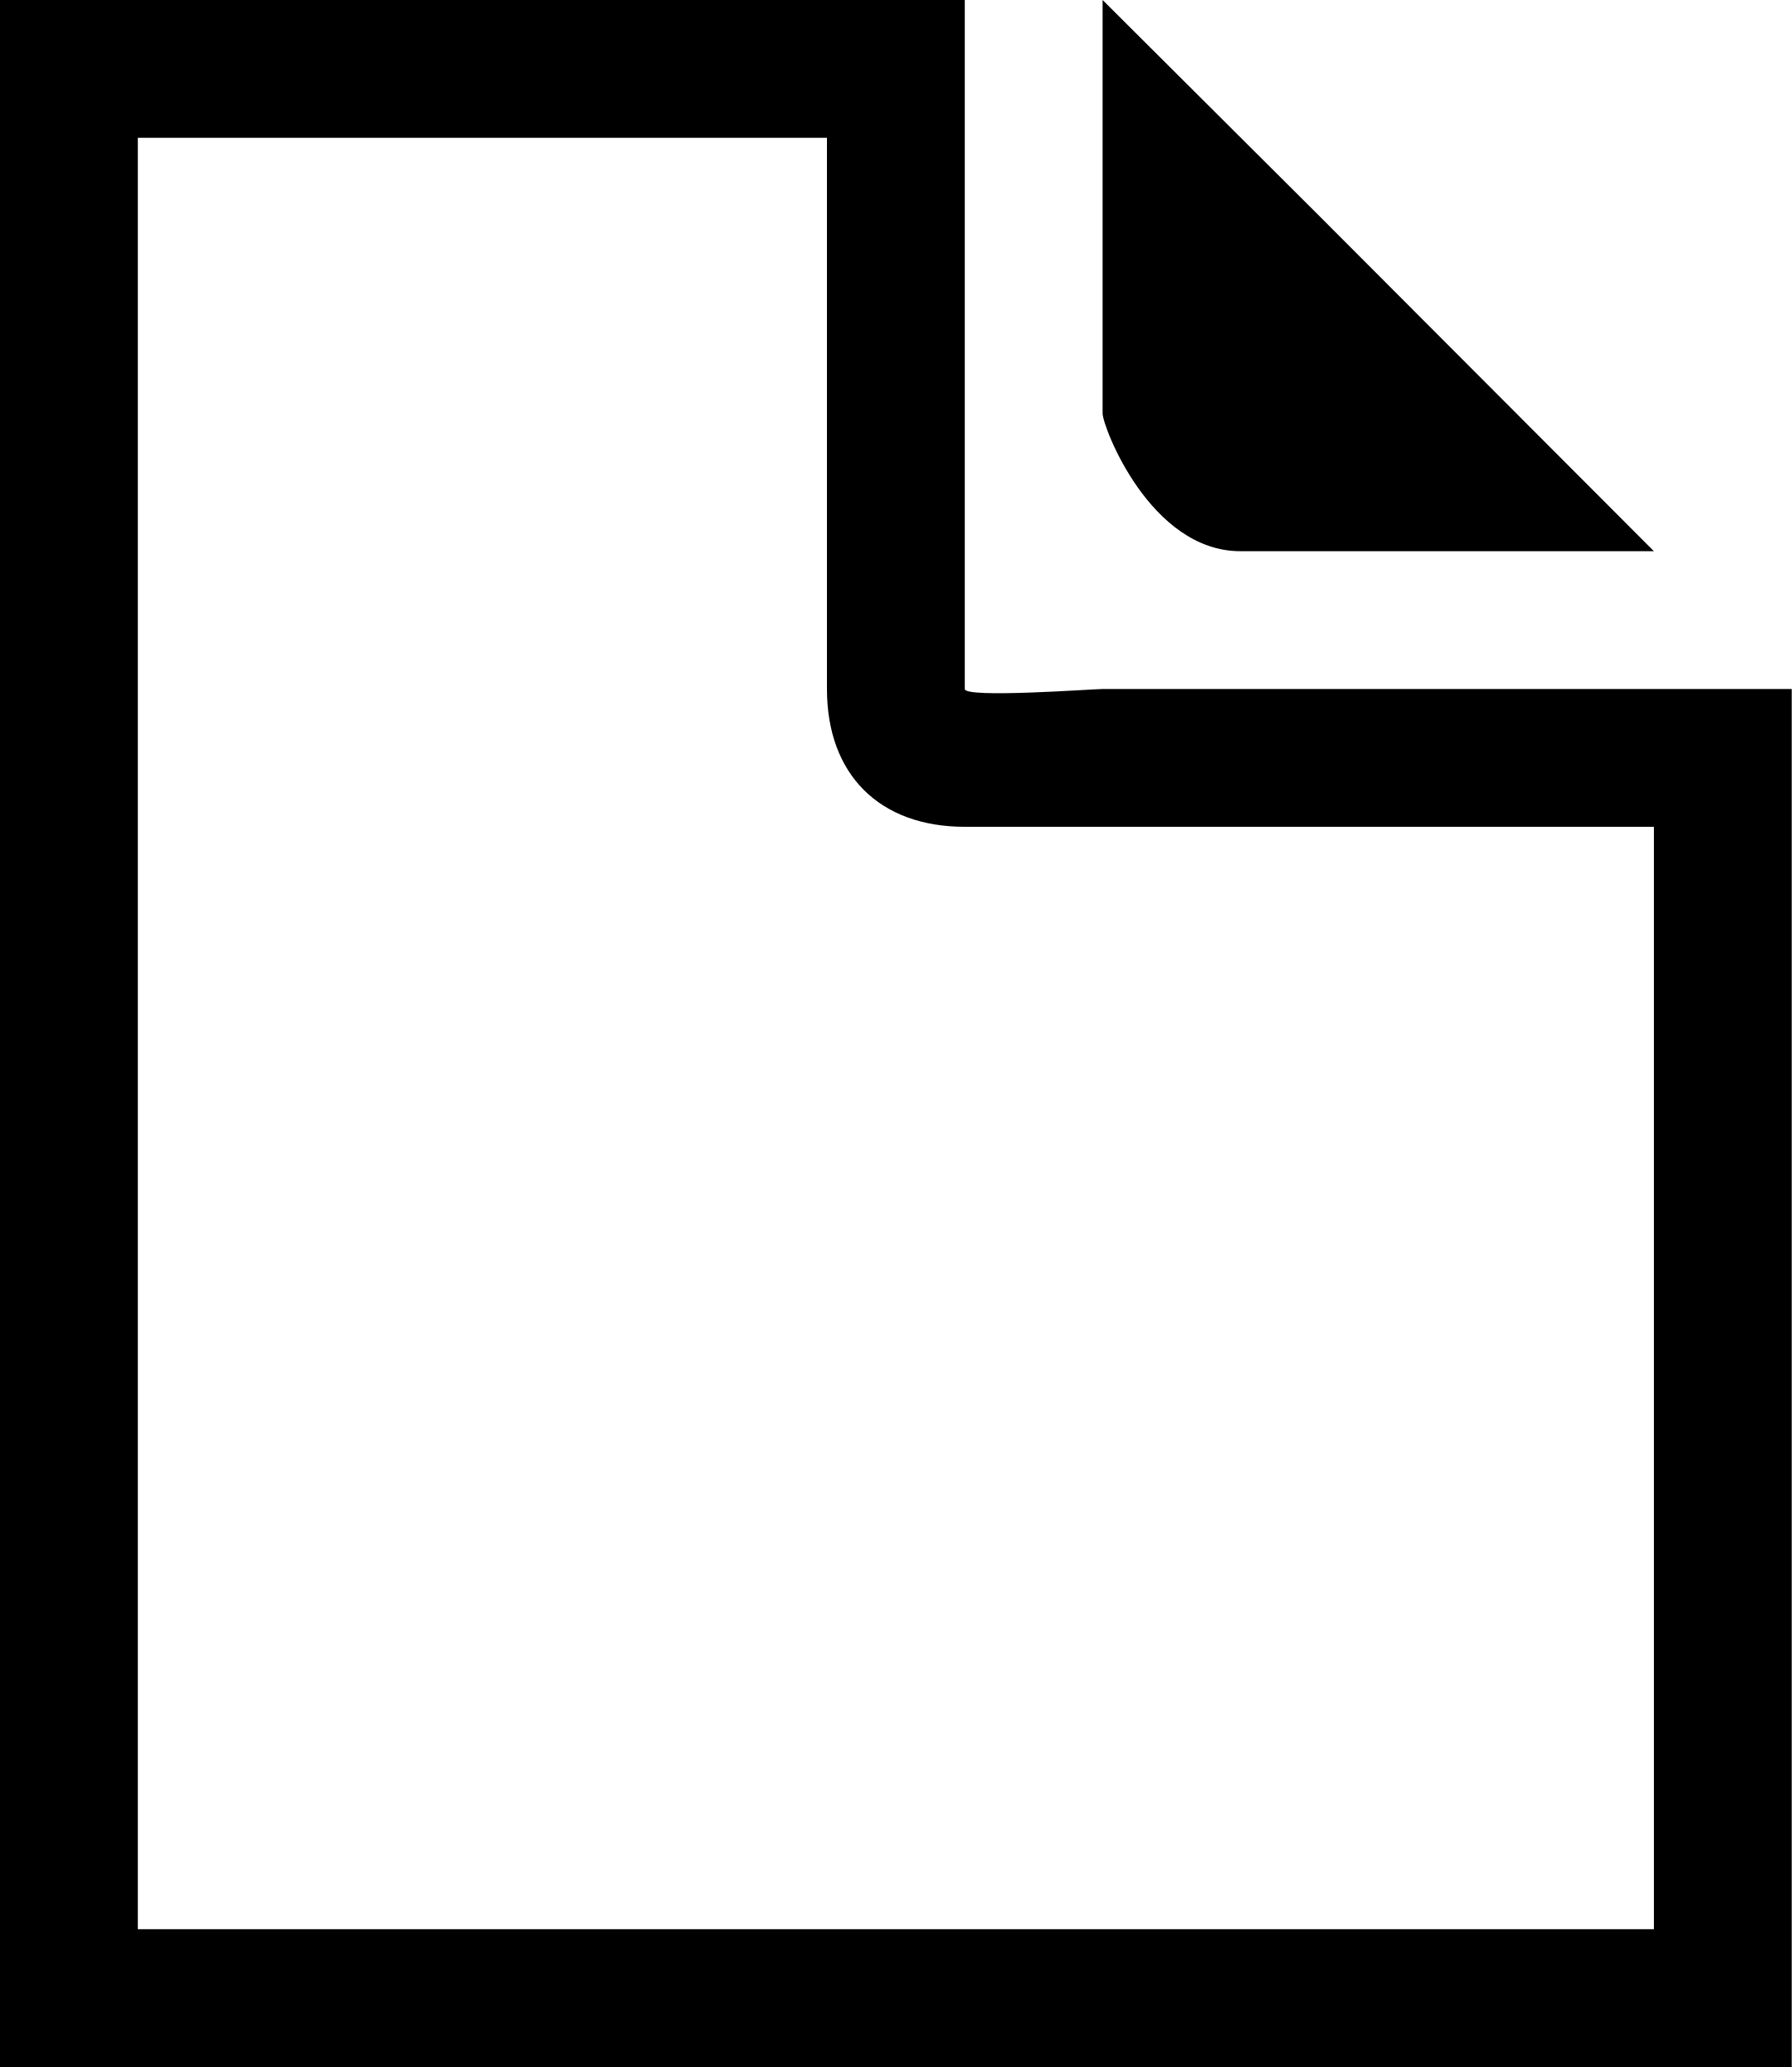
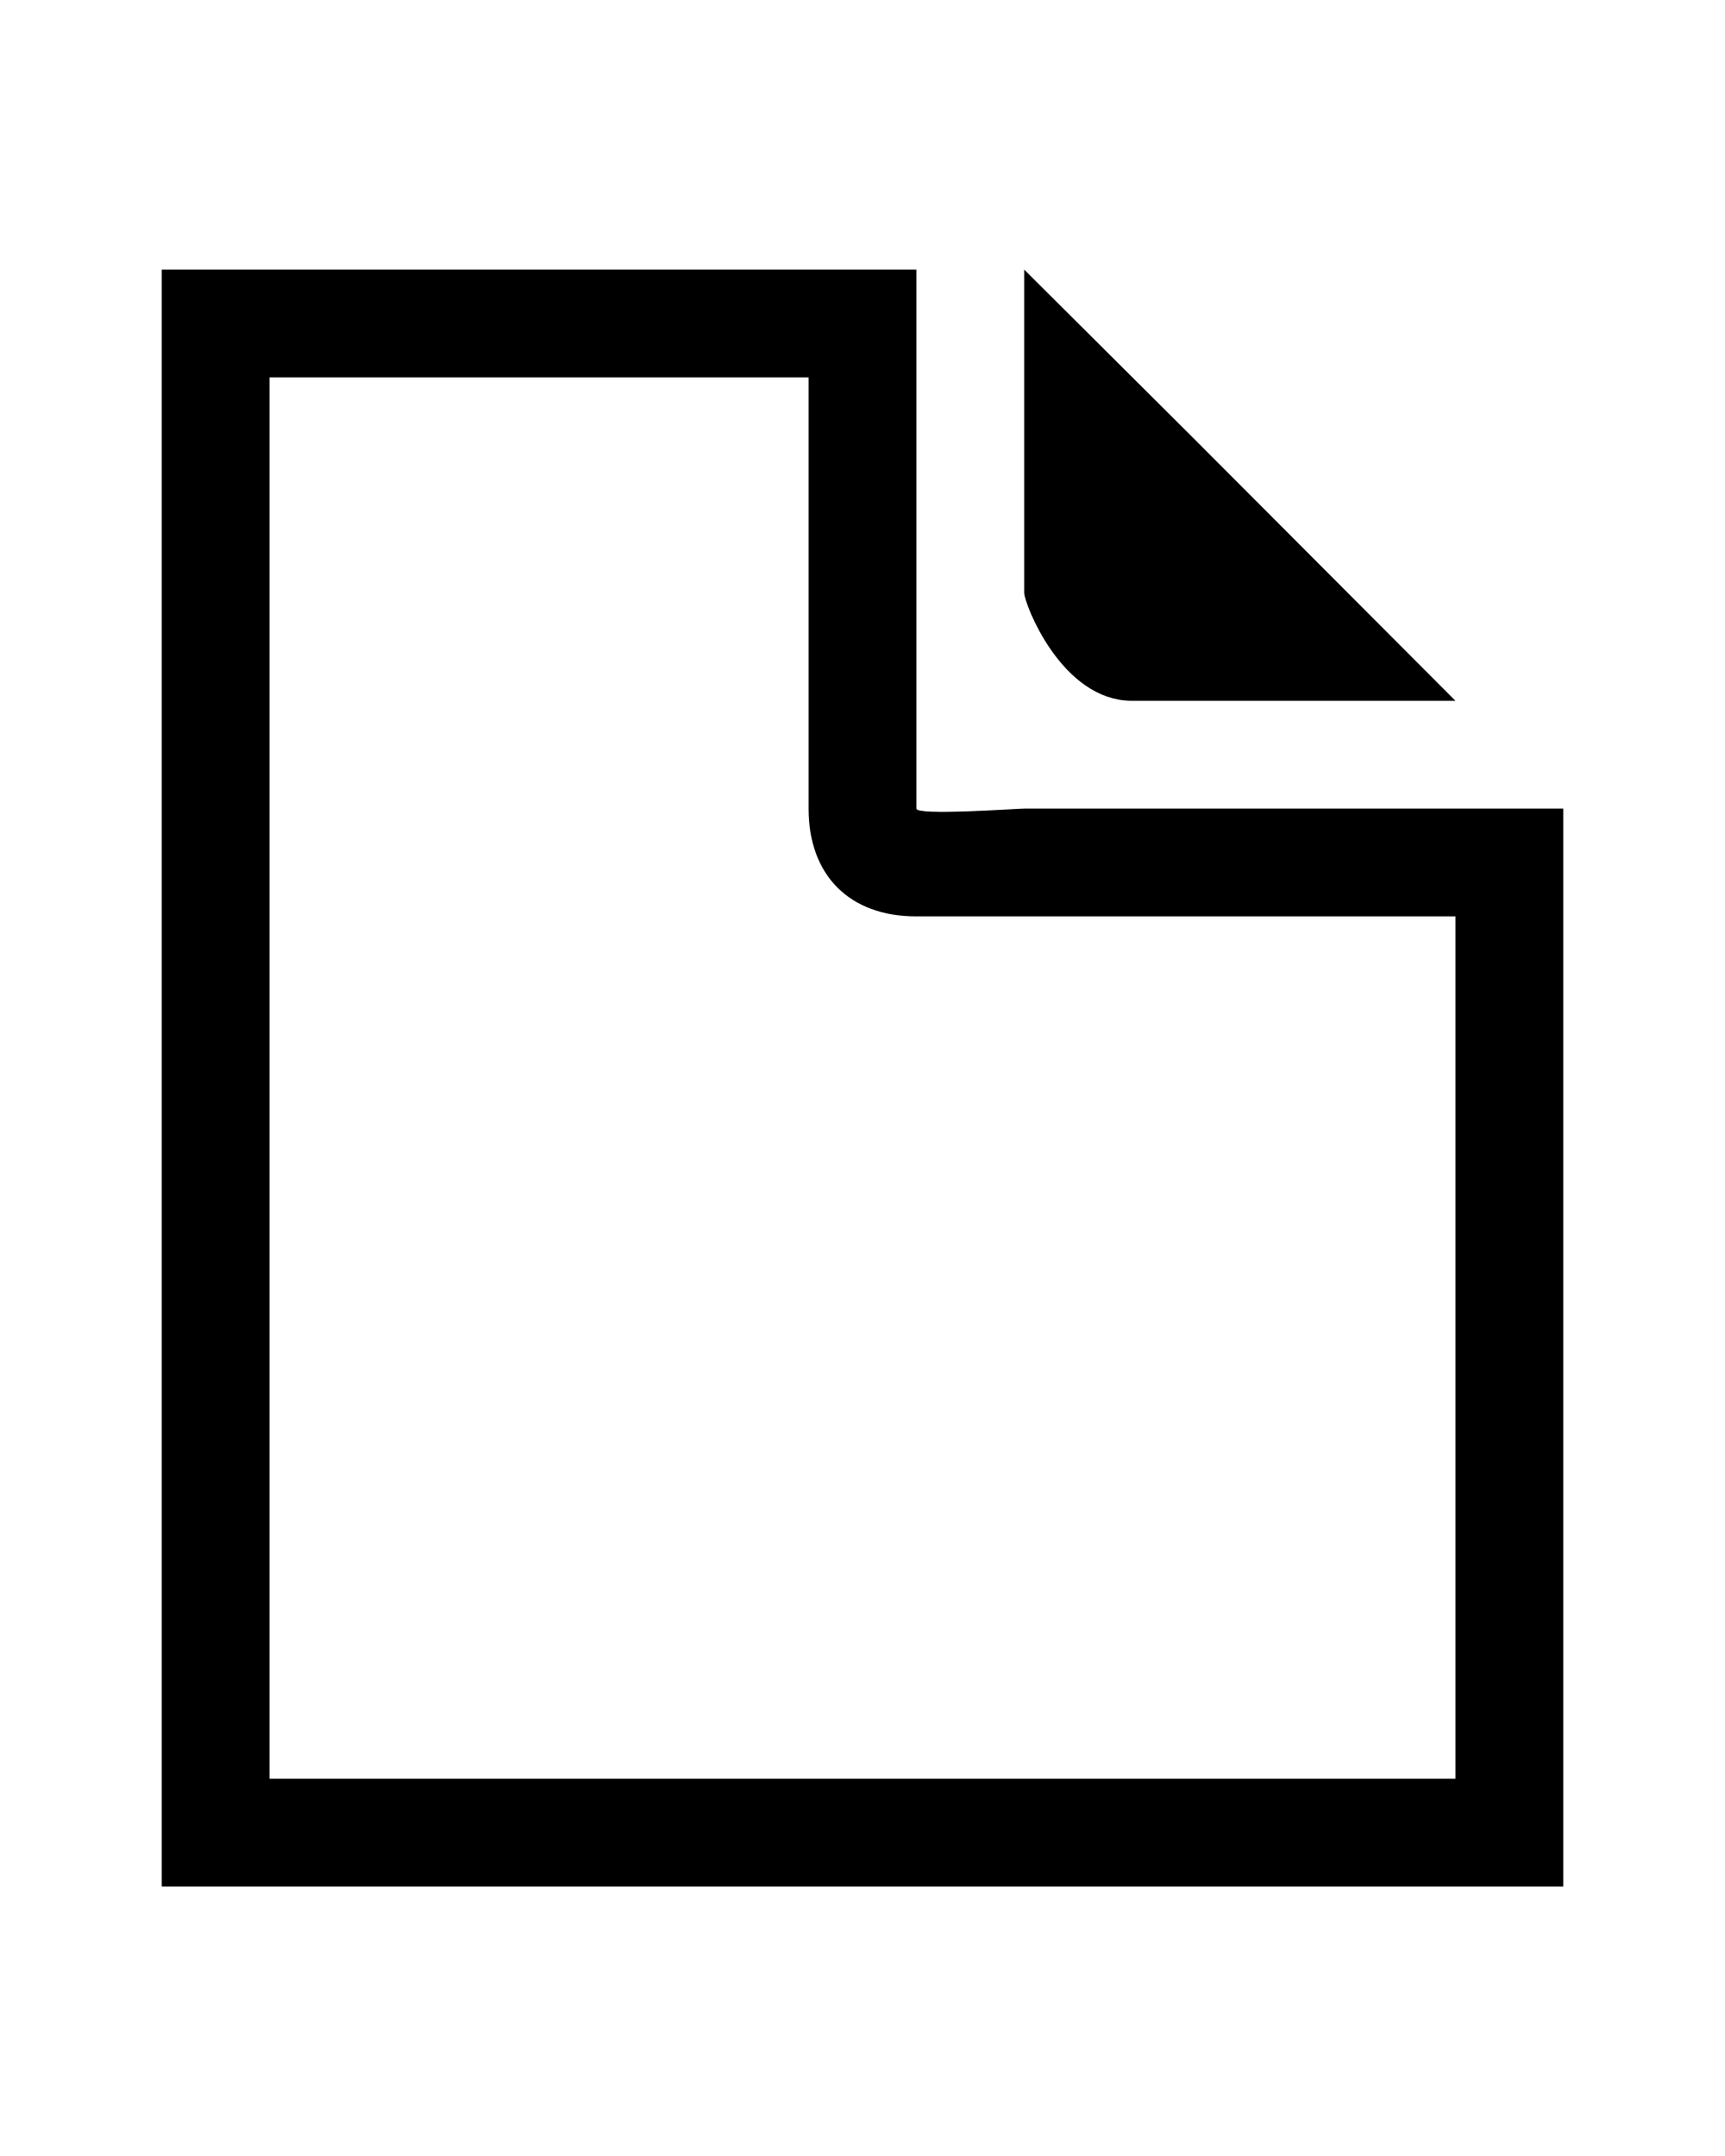
- <svg xmlns="http://www.w3.org/2000/svg" version="1.1" id="Layer_1" x="0px" y="0px" width="13px" height="15px" viewBox="0 0 13 15" enable-background="new 0 0 13 15" xml:space="preserve">
-   <path d="M6,1v4c0,0.62,0.38,1,1,1h5v8H1V1H6 M7,0H0v15h13V5H8C7.931,5,7,5.069,7,5V0z" />
-   <path d="M8,0v3c0,0.095,0.344,1,1,1h3L9.556,1.551L8,0z" />
+ <svg xmlns="http://www.w3.org/2000/svg" version="1.1" id="Layer_1" x="0px" y="0px" width="16px" height="20px" viewBox="0 0 16 20" enable-background="new 0 0 16 20" xml:space="preserve">
+   <g>
+     <path d="M7.5,3.501v4c0,0.62,0.38,1,1,1h5V16.5h-11V3.501H7.5 M8.5,2.501h-7V17.5h13V7.501h-5c-0.068,0-1,0.068-1,0V2.501z" />
+     <path d="M9.5,2.501v3c0,0.095,0.344,1,1,1h3l-2.443-2.449L9.5,2.501z" />
+   </g>
</svg>
